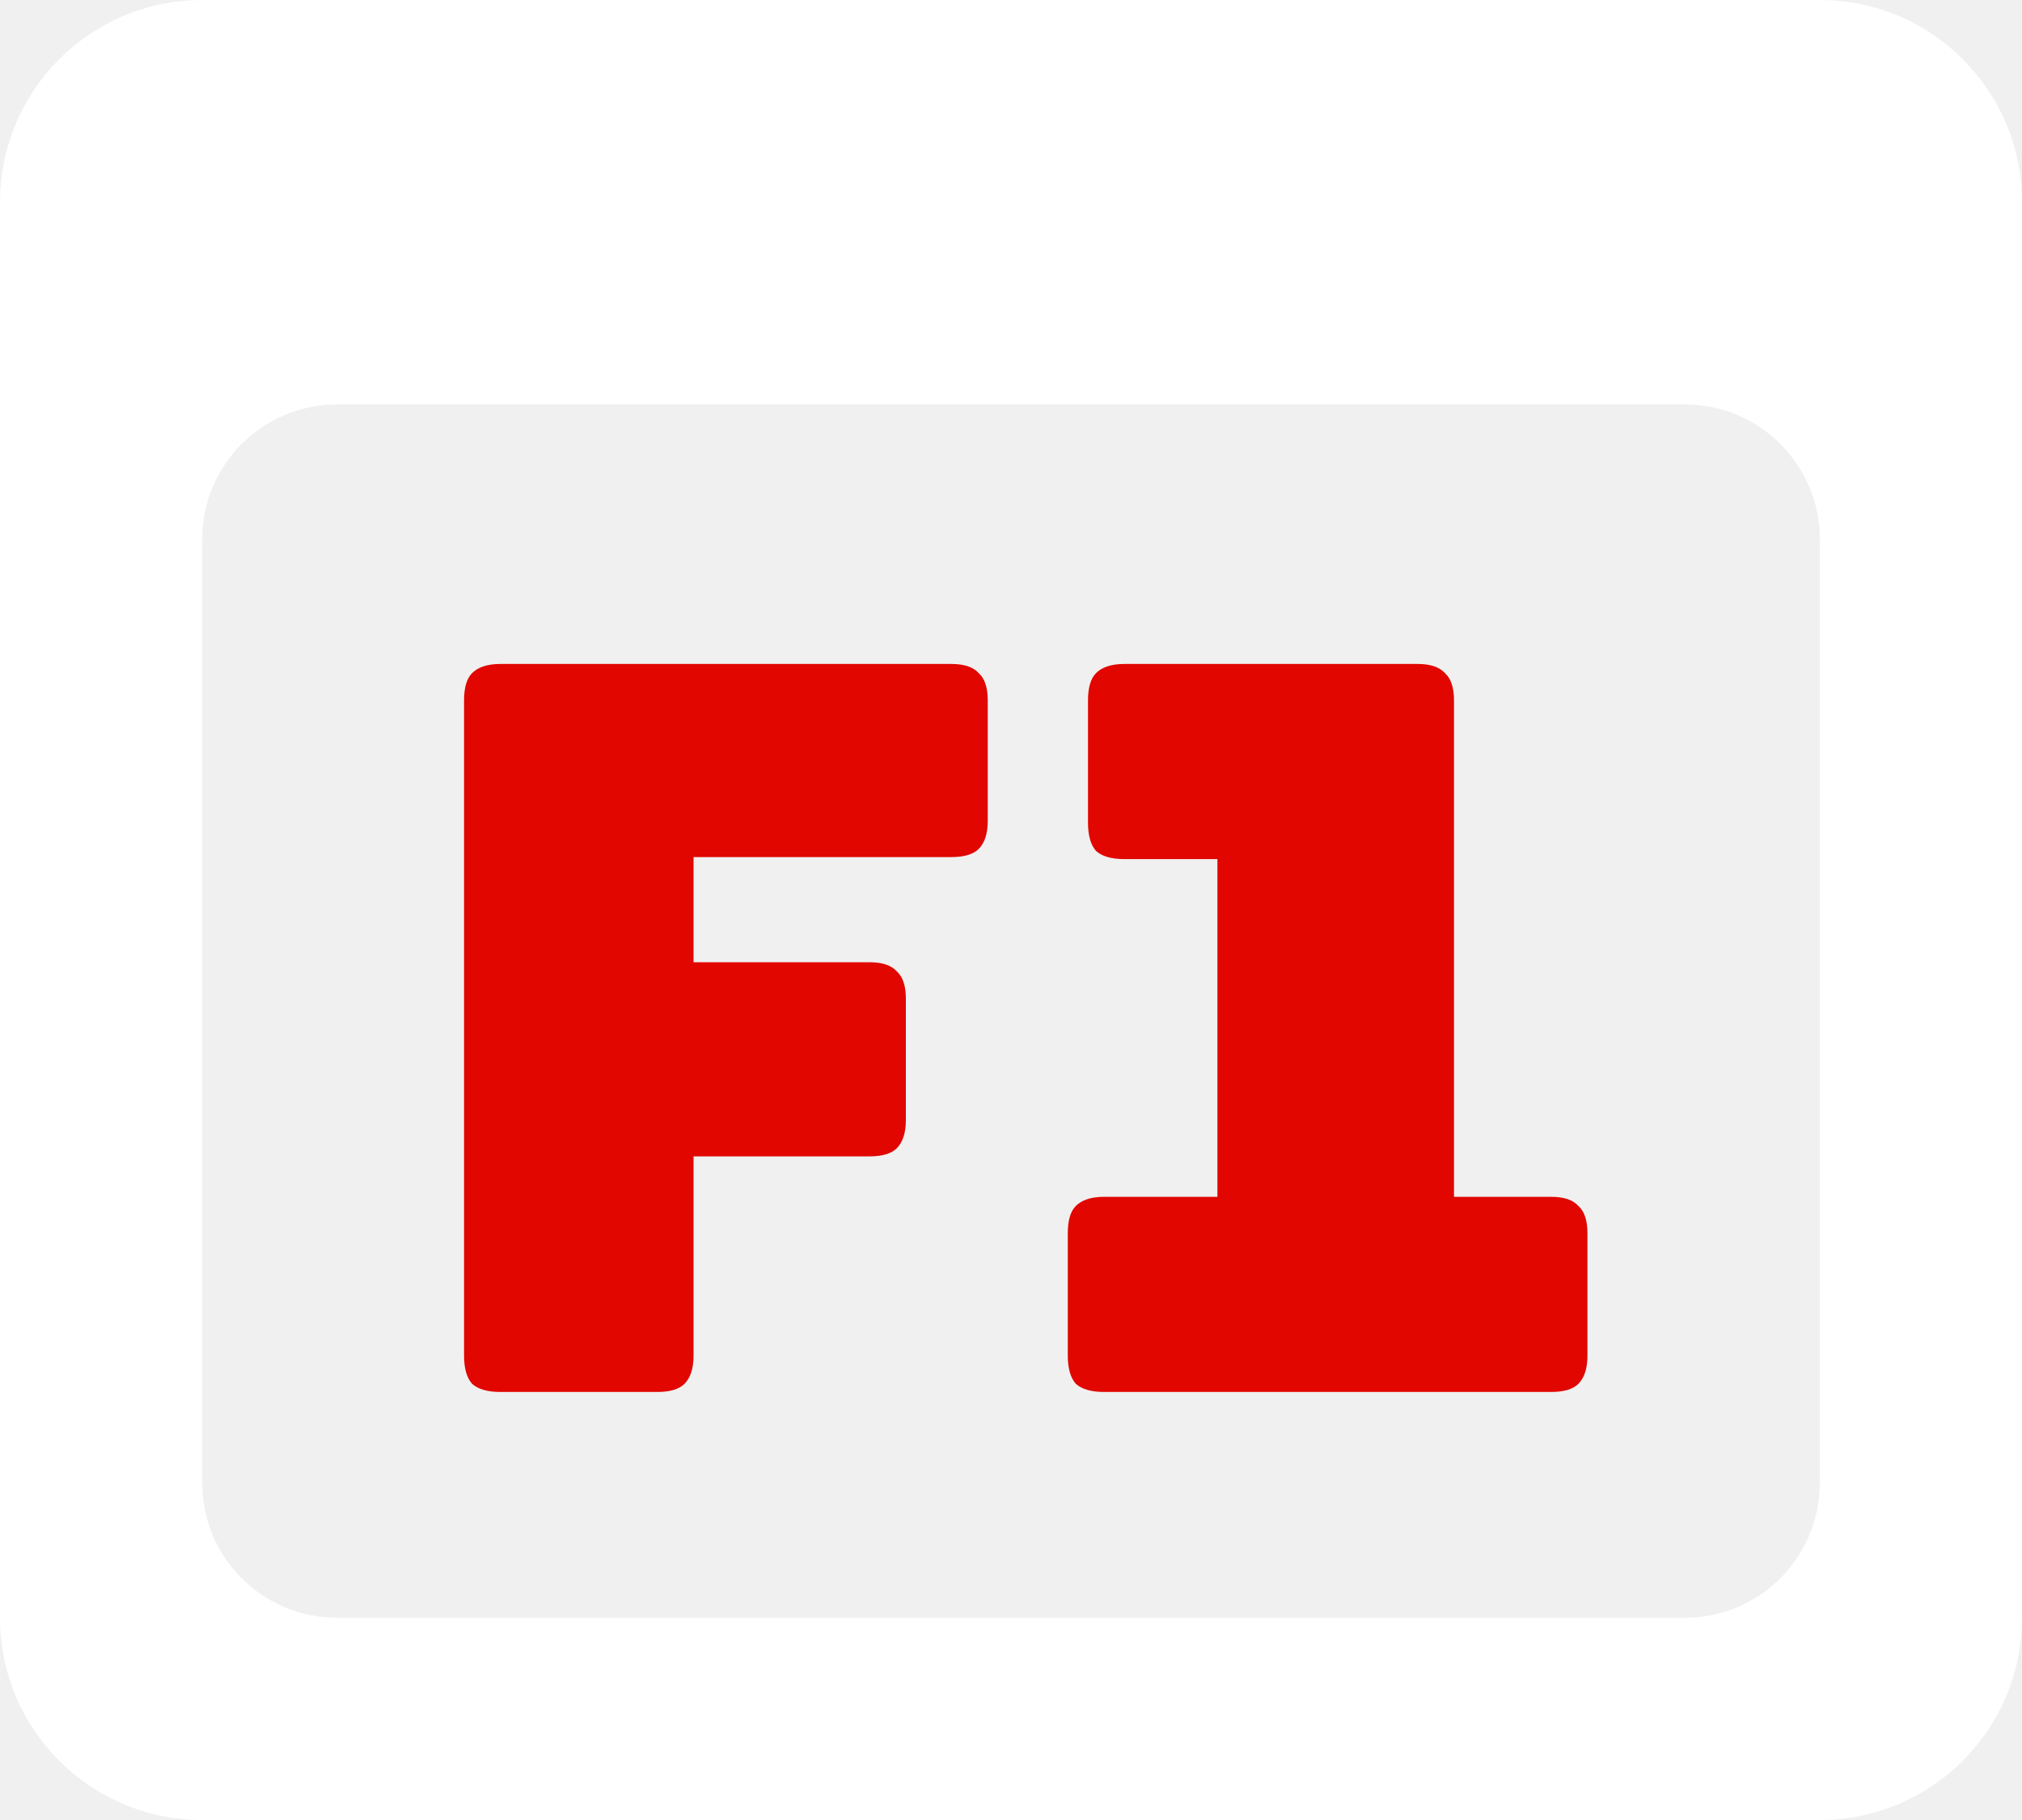
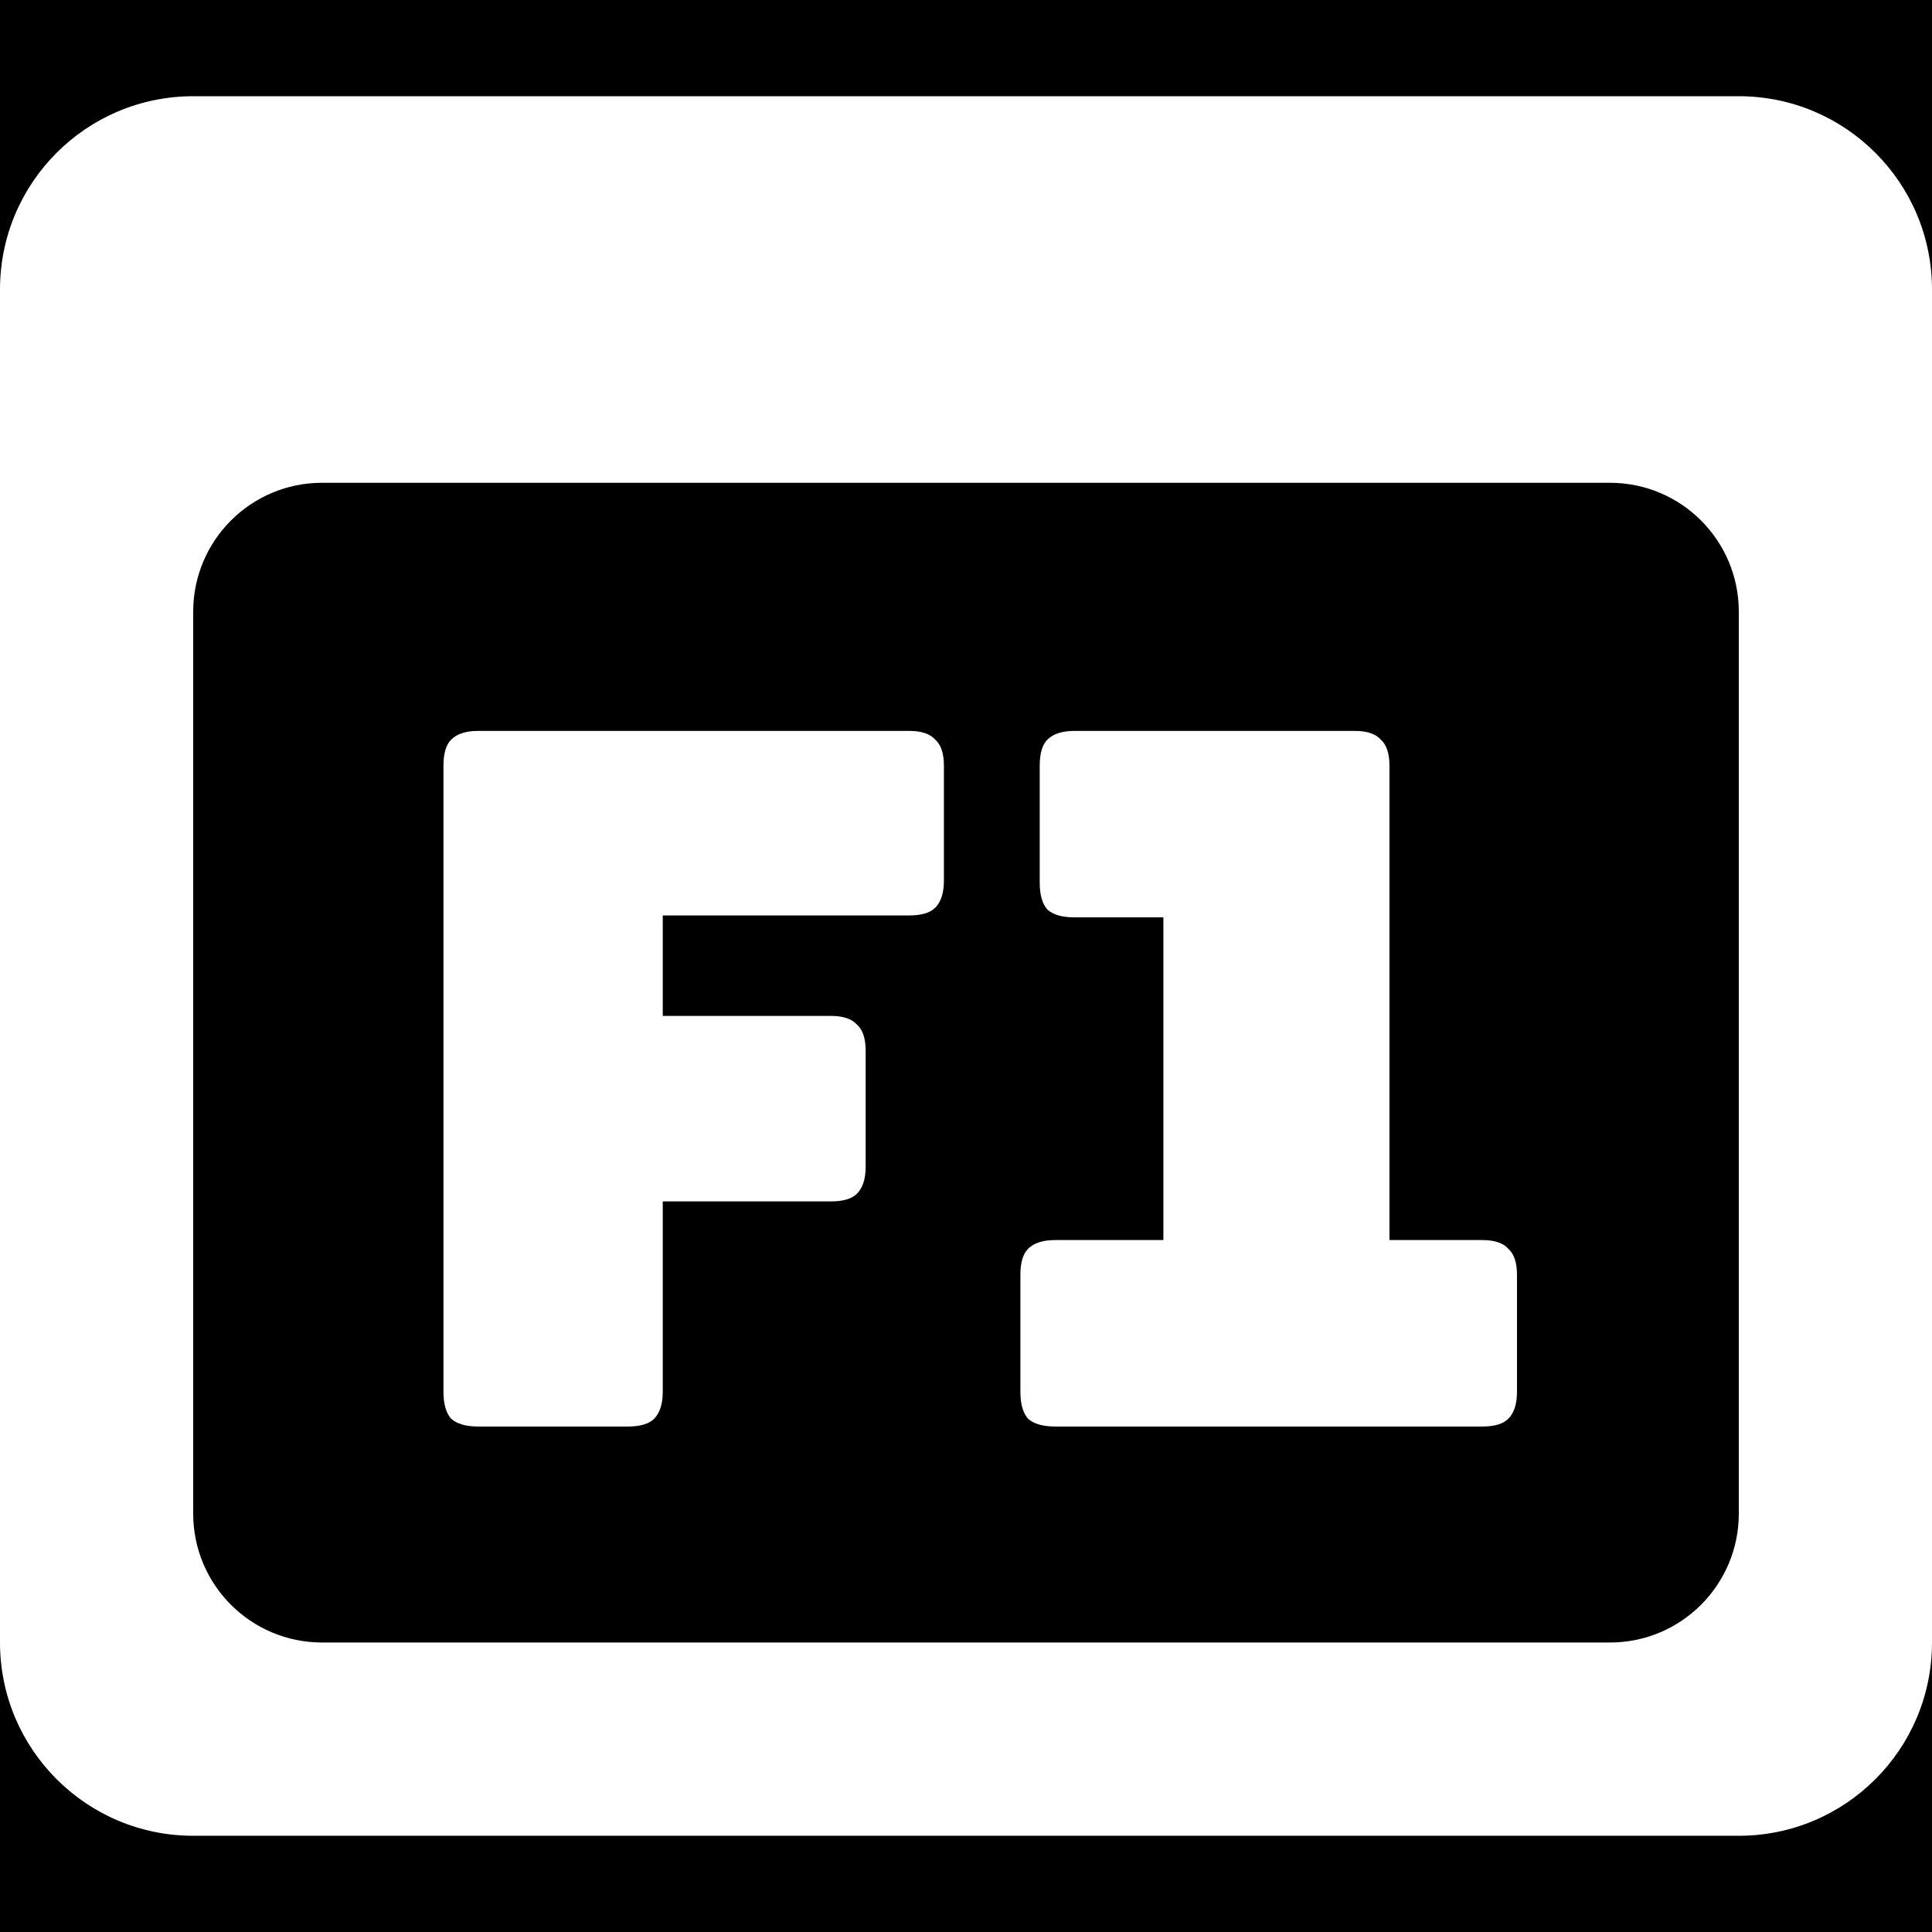
- <svg xmlns="http://www.w3.org/2000/svg" width="600" height="540" viewBox="0 0 600 540" fill="none">
-   <path d="M540 0C573.137 7.73112e-06 600 26.863 600 60V480C600 513.137 573.137 540 540 540H60C26.863 540 2.41629e-07 513.137 0 480V60C0 26.863 26.863 4.83195e-07 60 0H540ZM100 120C77.909 120 60 137.909 60 160V440C60 462.091 77.909 480 100 480H500C522.091 480 540 462.091 540 440V160C540 137.909 522.091 120 500 120H100Z" fill="white" />
-   <path d="M195 413H148.5C144.7 413 141.9 412.2 140.1 410.6C138.5 408.8 137.7 406 137.7 402.2V207.8C137.7 204 138.5 201.3 140.1 199.7C141.9 197.9 144.7 197 148.5 197H282.3C286.1 197 288.8 197.9 290.4 199.7C292.2 201.3 293.1 204 293.1 207.8V243.5C293.1 247.3 292.2 250.1 290.4 251.9C288.8 253.5 286.1 254.3 282.3 254.3H205.8V285.5H258C261.8 285.5 264.5 286.4 266.1 288.2C267.9 289.8 268.8 292.5 268.8 296.3V332.3C268.8 336.1 267.9 338.9 266.1 340.7C264.5 342.3 261.8 343.1 258 343.1H205.8V402.2C205.8 406 204.9 408.8 203.1 410.6C201.5 412.2 198.8 413 195 413ZM460.249 413H327.649C323.849 413 321.049 412.2 319.249 410.6C317.649 408.8 316.849 406 316.849 402.2V365.9C316.849 362.1 317.649 359.4 319.249 357.8C321.049 356 323.849 355.1 327.649 355.1H361.249V254.9H333.649C329.849 254.9 327.049 254.1 325.249 252.5C323.649 250.7 322.849 247.9 322.849 244.1V207.8C322.849 204 323.649 201.3 325.249 199.7C327.049 197.9 329.849 197 333.649 197H420.649C424.449 197 427.149 197.9 428.749 199.7C430.549 201.3 431.449 204 431.449 207.8V355.1H460.249C464.049 355.1 466.749 356 468.349 357.8C470.149 359.4 471.049 362.1 471.049 365.9V402.2C471.049 406 470.149 408.8 468.349 410.6C466.749 412.2 464.049 413 460.249 413Z" fill="#E10600" />
+ <svg xmlns="http://www.w3.org/2000/svg" width="1024" height="1024" viewBox="0 0 1024 1024" fill="none">
+   <rect width="1024" height="1024" fill="black" />
+   <path d="M921.6 51C978.154 51 1024 96.866 1024 153.444V870.556C1024 927.134 978.154 973 921.6 973H102.4C45.846 973 4.1238e-07 927.134 0 870.556V153.444C0 96.866 45.846 51 102.4 51H921.6ZM170.667 255.889C132.964 255.889 102.4 286.466 102.4 324.185V802.259C102.4 839.978 132.964 870.556 170.667 870.556H853.333C891.036 870.556 921.6 839.978 921.6 802.259V324.185C921.6 286.466 891.036 255.889 853.333 255.889H170.667Z" fill="white" />
+   <path d="M785.6 756.086H559.265C552.778 756.086 547.999 754.721 544.927 751.99C542.196 748.918 540.83 744.138 540.83 737.652V675.691C540.83 669.205 542.196 664.597 544.927 661.866C547.999 658.793 552.778 657.257 559.265 657.257H616.617V486.226H569.506C563.02 486.226 558.241 484.86 555.168 482.129C552.437 479.057 551.072 474.277 551.072 467.791V405.831C551.072 399.344 552.437 394.736 555.168 392.005C558.241 388.932 563.02 387.396 569.506 387.396H718.006C724.493 387.396 729.101 388.932 731.832 392.005C734.905 394.736 736.441 399.344 736.441 405.831V657.257H785.6C792.086 657.257 796.695 658.793 799.426 661.866C802.498 664.597 804.034 669.205 804.034 675.691V737.652C804.034 744.138 802.498 748.918 799.426 751.99C796.695 754.721 792.086 756.086 785.6 756.086Z" fill="white" />
+   <path d="M332.845 756.086H253.475C246.988 756.086 242.209 754.721 239.137 751.99C236.406 748.918 235.04 744.138 235.04 737.652V405.831C235.04 399.344 236.406 394.736 239.137 392.005C242.209 388.932 246.988 387.396 253.475 387.396H481.858C488.344 387.396 492.953 388.932 495.684 392.005C498.756 394.736 500.292 399.344 500.292 405.831V466.767C500.292 473.253 498.756 478.032 495.684 481.105C492.953 483.836 488.344 485.201 481.858 485.201H351.28V538.457H440.38C446.866 538.457 451.475 539.993 454.206 543.065C457.279 545.796 458.815 550.405 458.815 556.891V618.34C458.815 624.826 457.279 629.605 454.206 632.678C451.475 635.409 446.866 636.774 440.38 636.774H351.28V737.652C351.28 744.138 349.744 748.918 346.671 751.99C343.94 754.721 339.332 756.086 332.845 756.086Z" fill="white" />
</svg>
